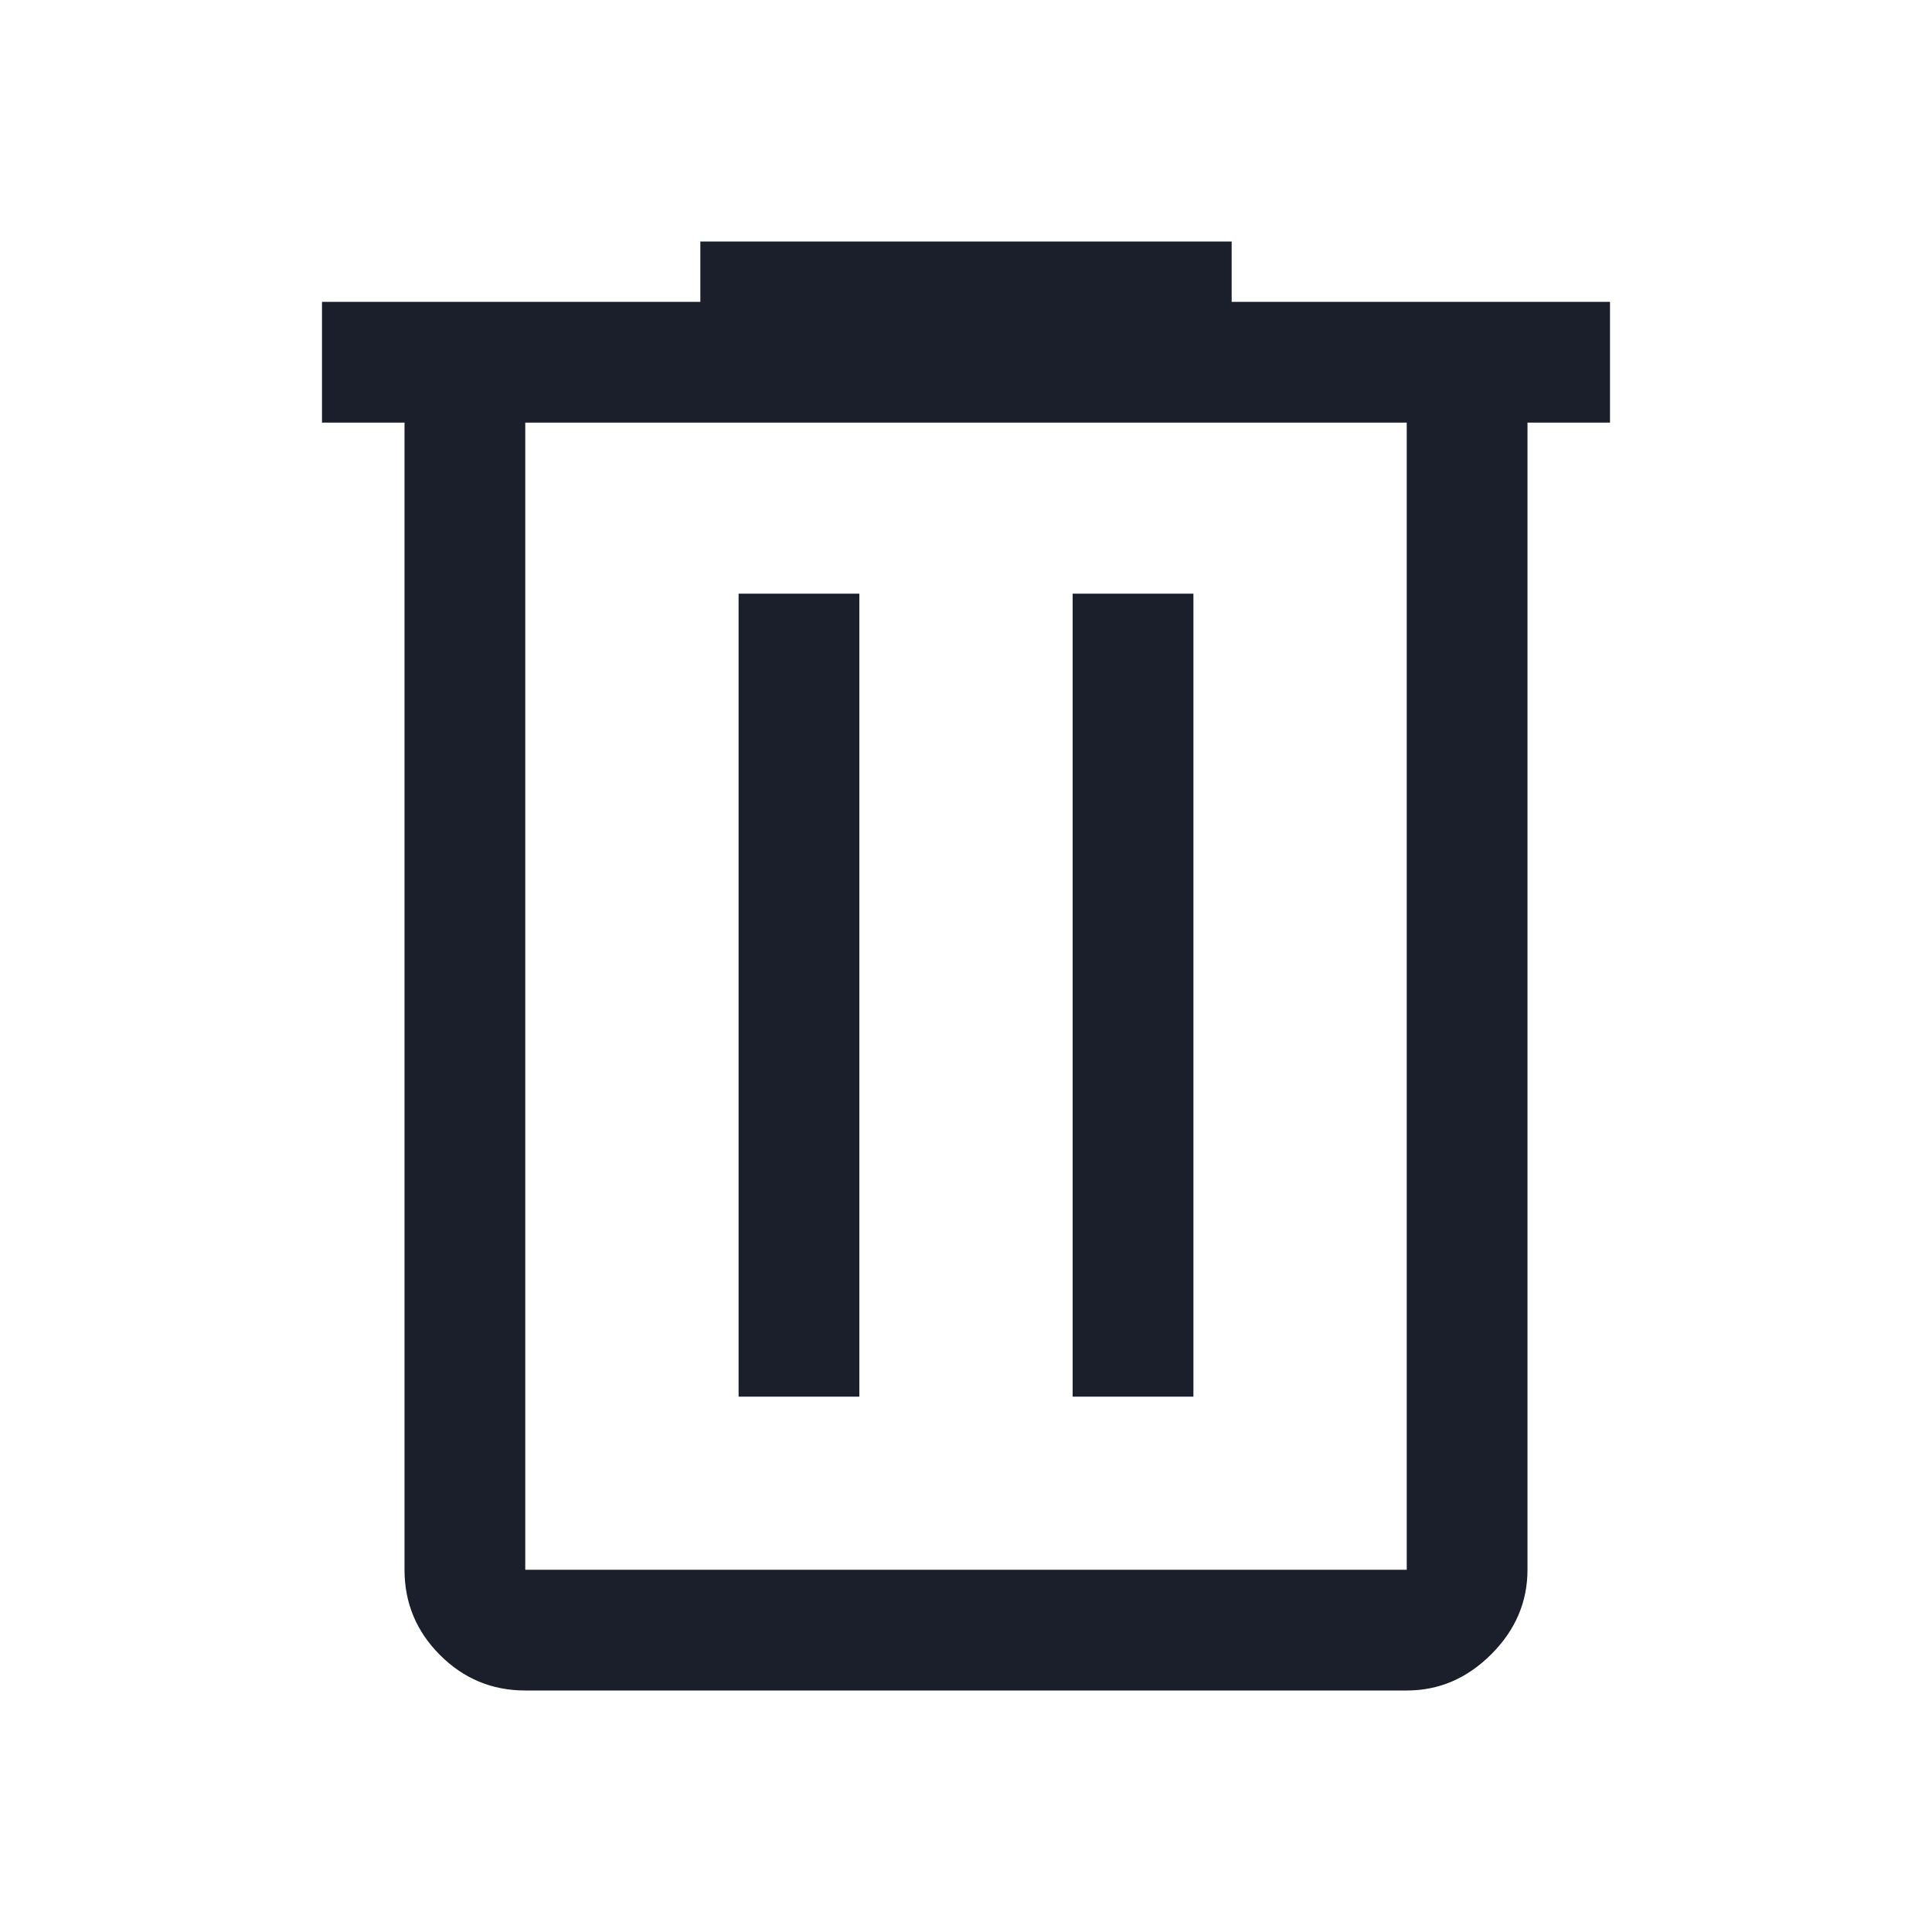
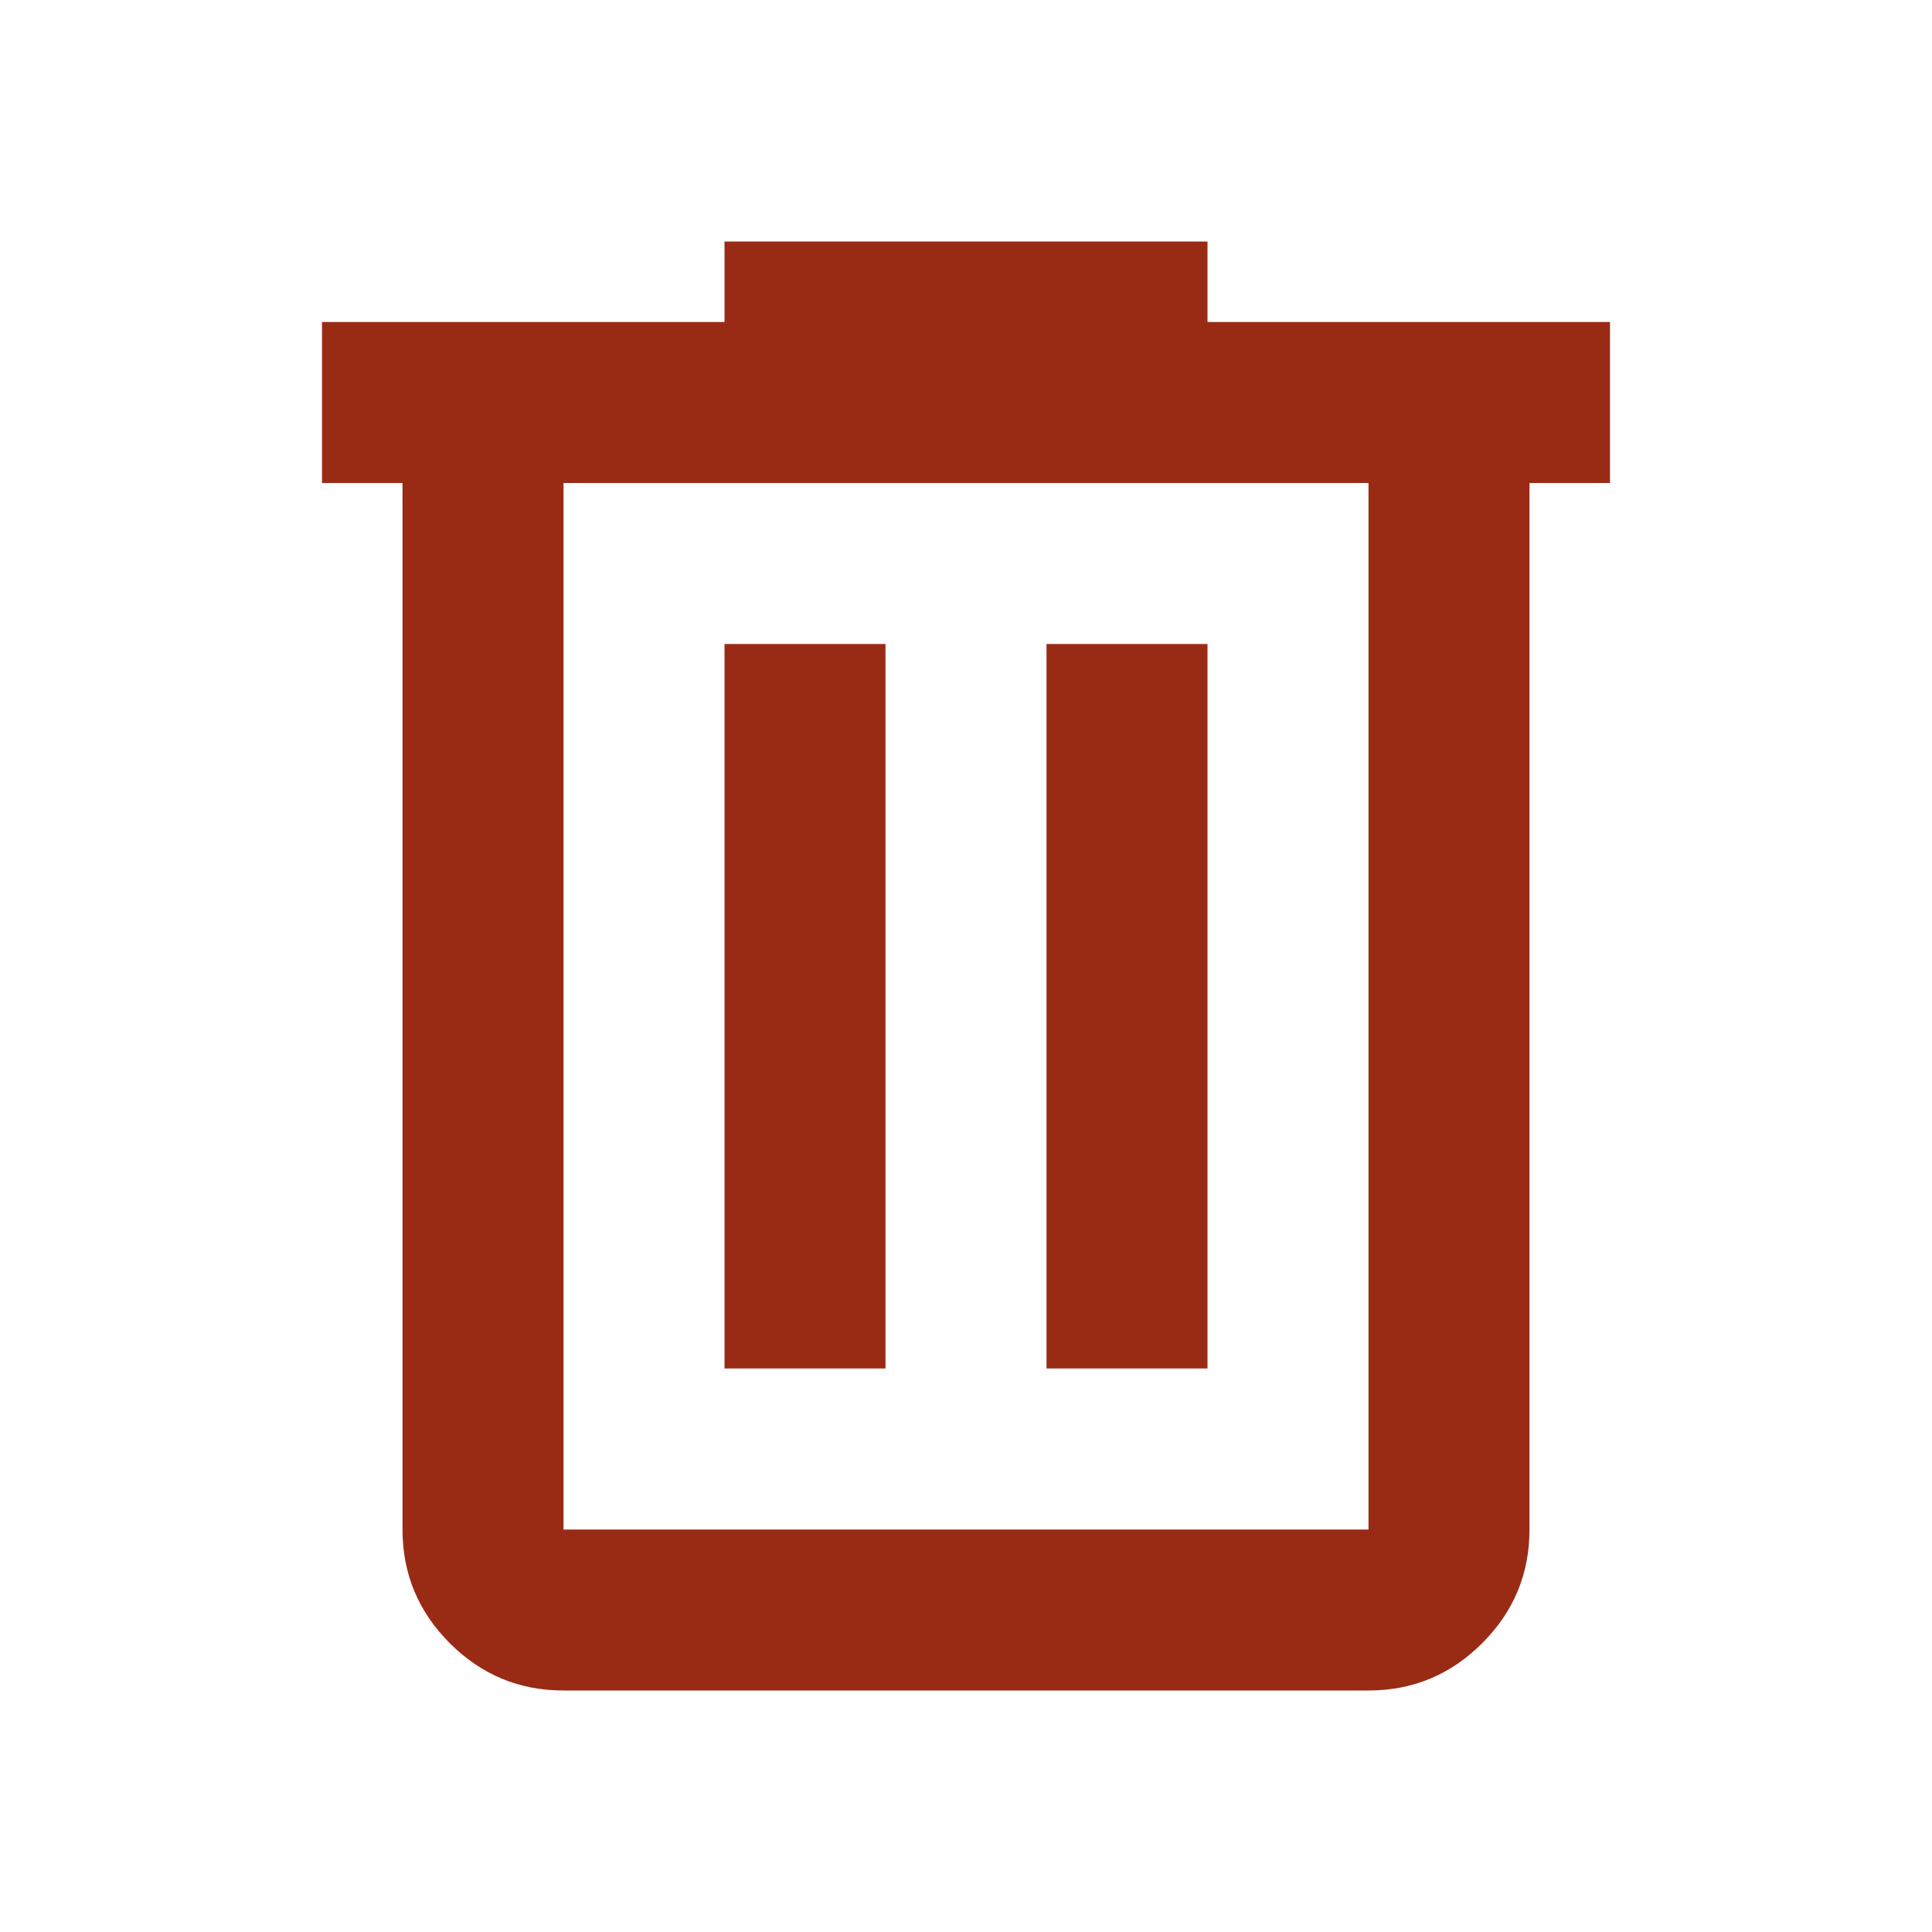
- <svg xmlns="http://www.w3.org/2000/svg" height="48px" viewBox="0 -960 960 960" width="48px" fill="#1b1f2b">
-   <path d="M261-120q-24.75 0-42.37-17.63Q201-155.25 201-180v-570h-41v-60h188v-30h264v30h188v60h-41v570q0 24-18 42t-42 18H261Zm438-630H261v570h438v-570ZM367-266h60v-399h-60v399Zm166 0h60v-399h-60v399ZM261-750v570-570Z" />
+ <svg xmlns="http://www.w3.org/2000/svg" height="24px" viewBox="0 -960 960 960" width="24px" fill="#992B15">
+   <path d="M280-120q-33 0-56.5-23.5T200-200v-520h-40v-80h200v-40h240v40h200v80h-40v520q0 33-23.5 56.5T680-120H280Zm400-600H280v520h400v-520ZM360-280h80v-360h-80v360Zm160 0h80v-360h-80v360ZM280-720v520-520Z" />
</svg>
